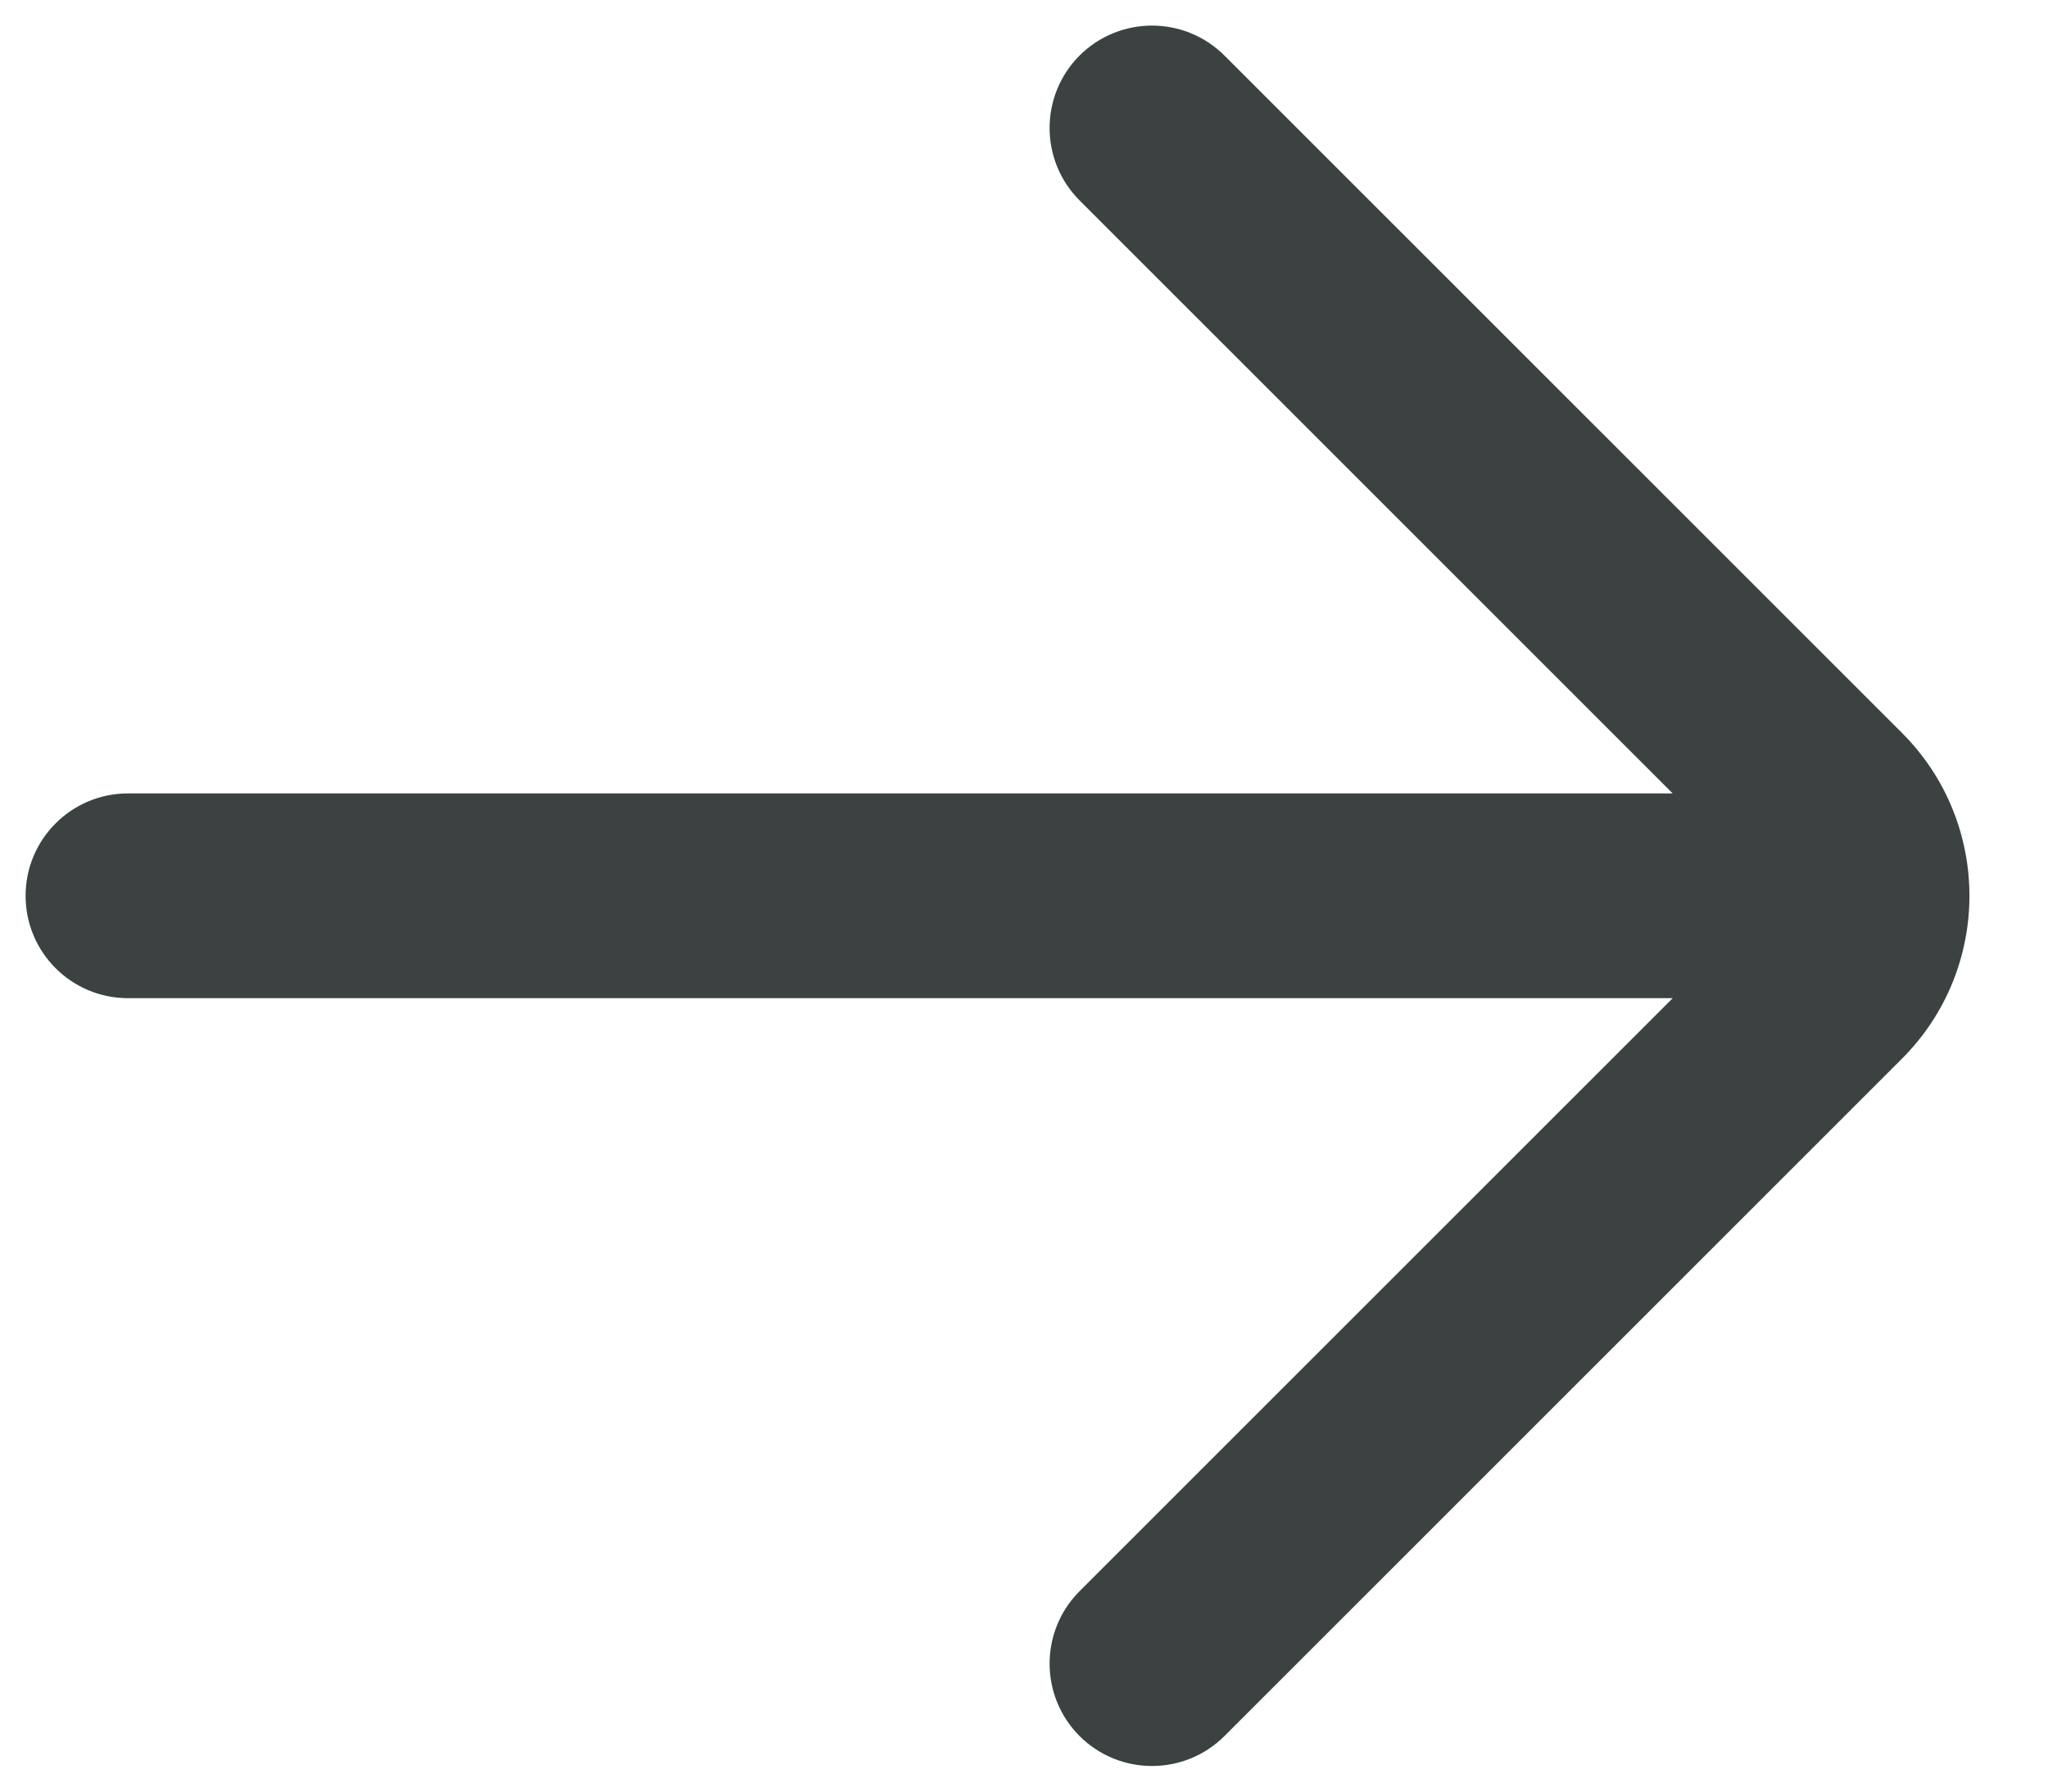
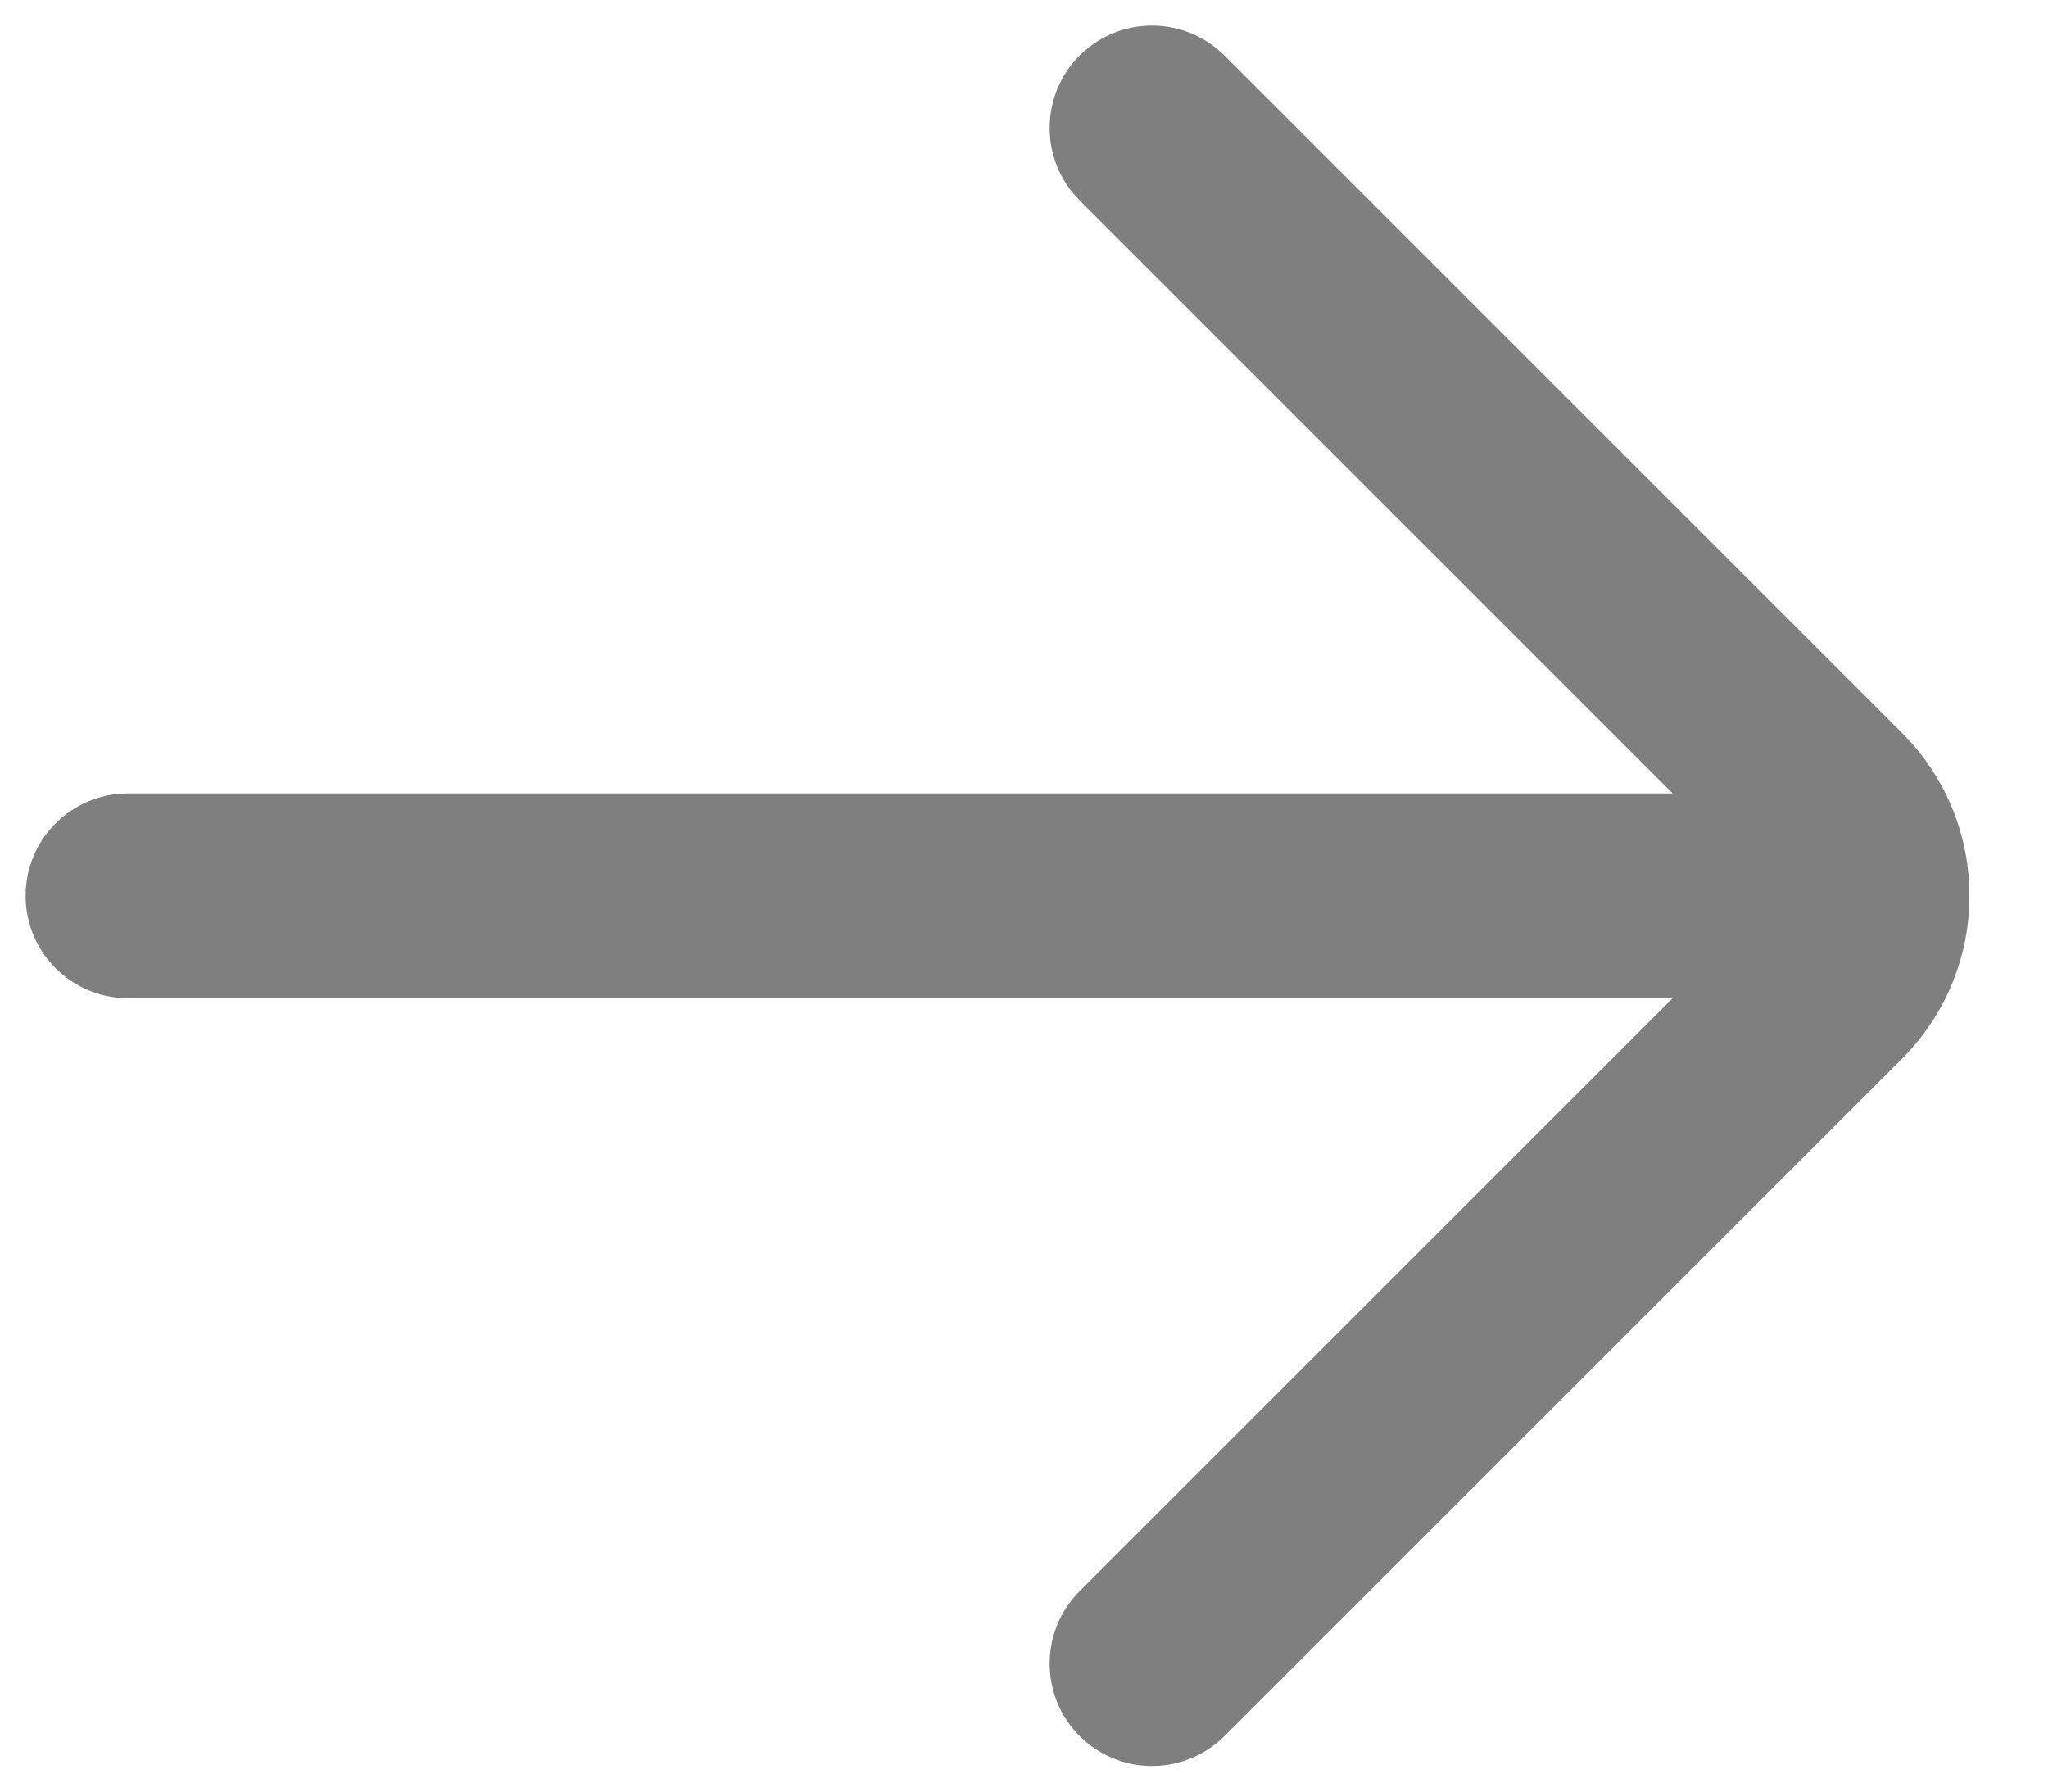
<svg xmlns="http://www.w3.org/2000/svg" width="16" height="14" viewBox="0 0 16 14" fill="none">
-   <path d="M1 6.2C0.558 6.2 0.2 6.558 0.2 7C0.2 7.442 0.558 7.8 1 7.8V6.2ZM14 7.8C14.442 7.8 14.8 7.442 14.8 7C14.8 6.558 14.442 6.2 14 6.2V7.8ZM9.566 0.434C9.253 0.122 8.747 0.122 8.434 0.434C8.122 0.747 8.122 1.253 8.434 1.566L9.566 0.434ZM8.434 12.434C8.122 12.747 8.122 13.253 8.434 13.566C8.747 13.878 9.253 13.878 9.566 13.566L8.434 12.434ZM1 7.8H14V6.2H1V7.8ZM8.434 1.566L13.727 6.859L14.859 5.727L9.566 0.434L8.434 1.566ZM13.727 7.141L8.434 12.434L9.566 13.566L14.859 8.273L13.727 7.141ZM13.727 6.859C13.805 6.937 13.805 7.063 13.727 7.141L14.859 8.273C15.562 7.57 15.562 6.43 14.859 5.727L13.727 6.859Z" fill="#3C4242" />
+   <path d="M1 6.2C0.558 6.2 0.2 6.558 0.2 7C0.2 7.442 0.558 7.8 1 7.8V6.2ZM14 7.8C14.442 7.8 14.8 7.442 14.8 7C14.8 6.558 14.442 6.2 14 6.2V7.8ZM9.566 0.434C9.253 0.122 8.747 0.122 8.434 0.434C8.122 0.747 8.122 1.253 8.434 1.566L9.566 0.434ZM8.434 12.434C8.122 12.747 8.122 13.253 8.434 13.566C8.747 13.878 9.253 13.878 9.566 13.566L8.434 12.434ZM1 7.8H14V6.2H1V7.8ZM8.434 1.566L13.727 6.859L14.859 5.727L9.566 0.434L8.434 1.566ZM13.727 7.141L8.434 12.434L9.566 13.566L14.859 8.273L13.727 7.141ZM13.727 6.859C13.805 6.937 13.805 7.063 13.727 7.141L14.859 8.273C15.562 7.57 15.562 6.43 14.859 5.727L13.727 6.859Z" fill="#7F7F7F" />
</svg>
